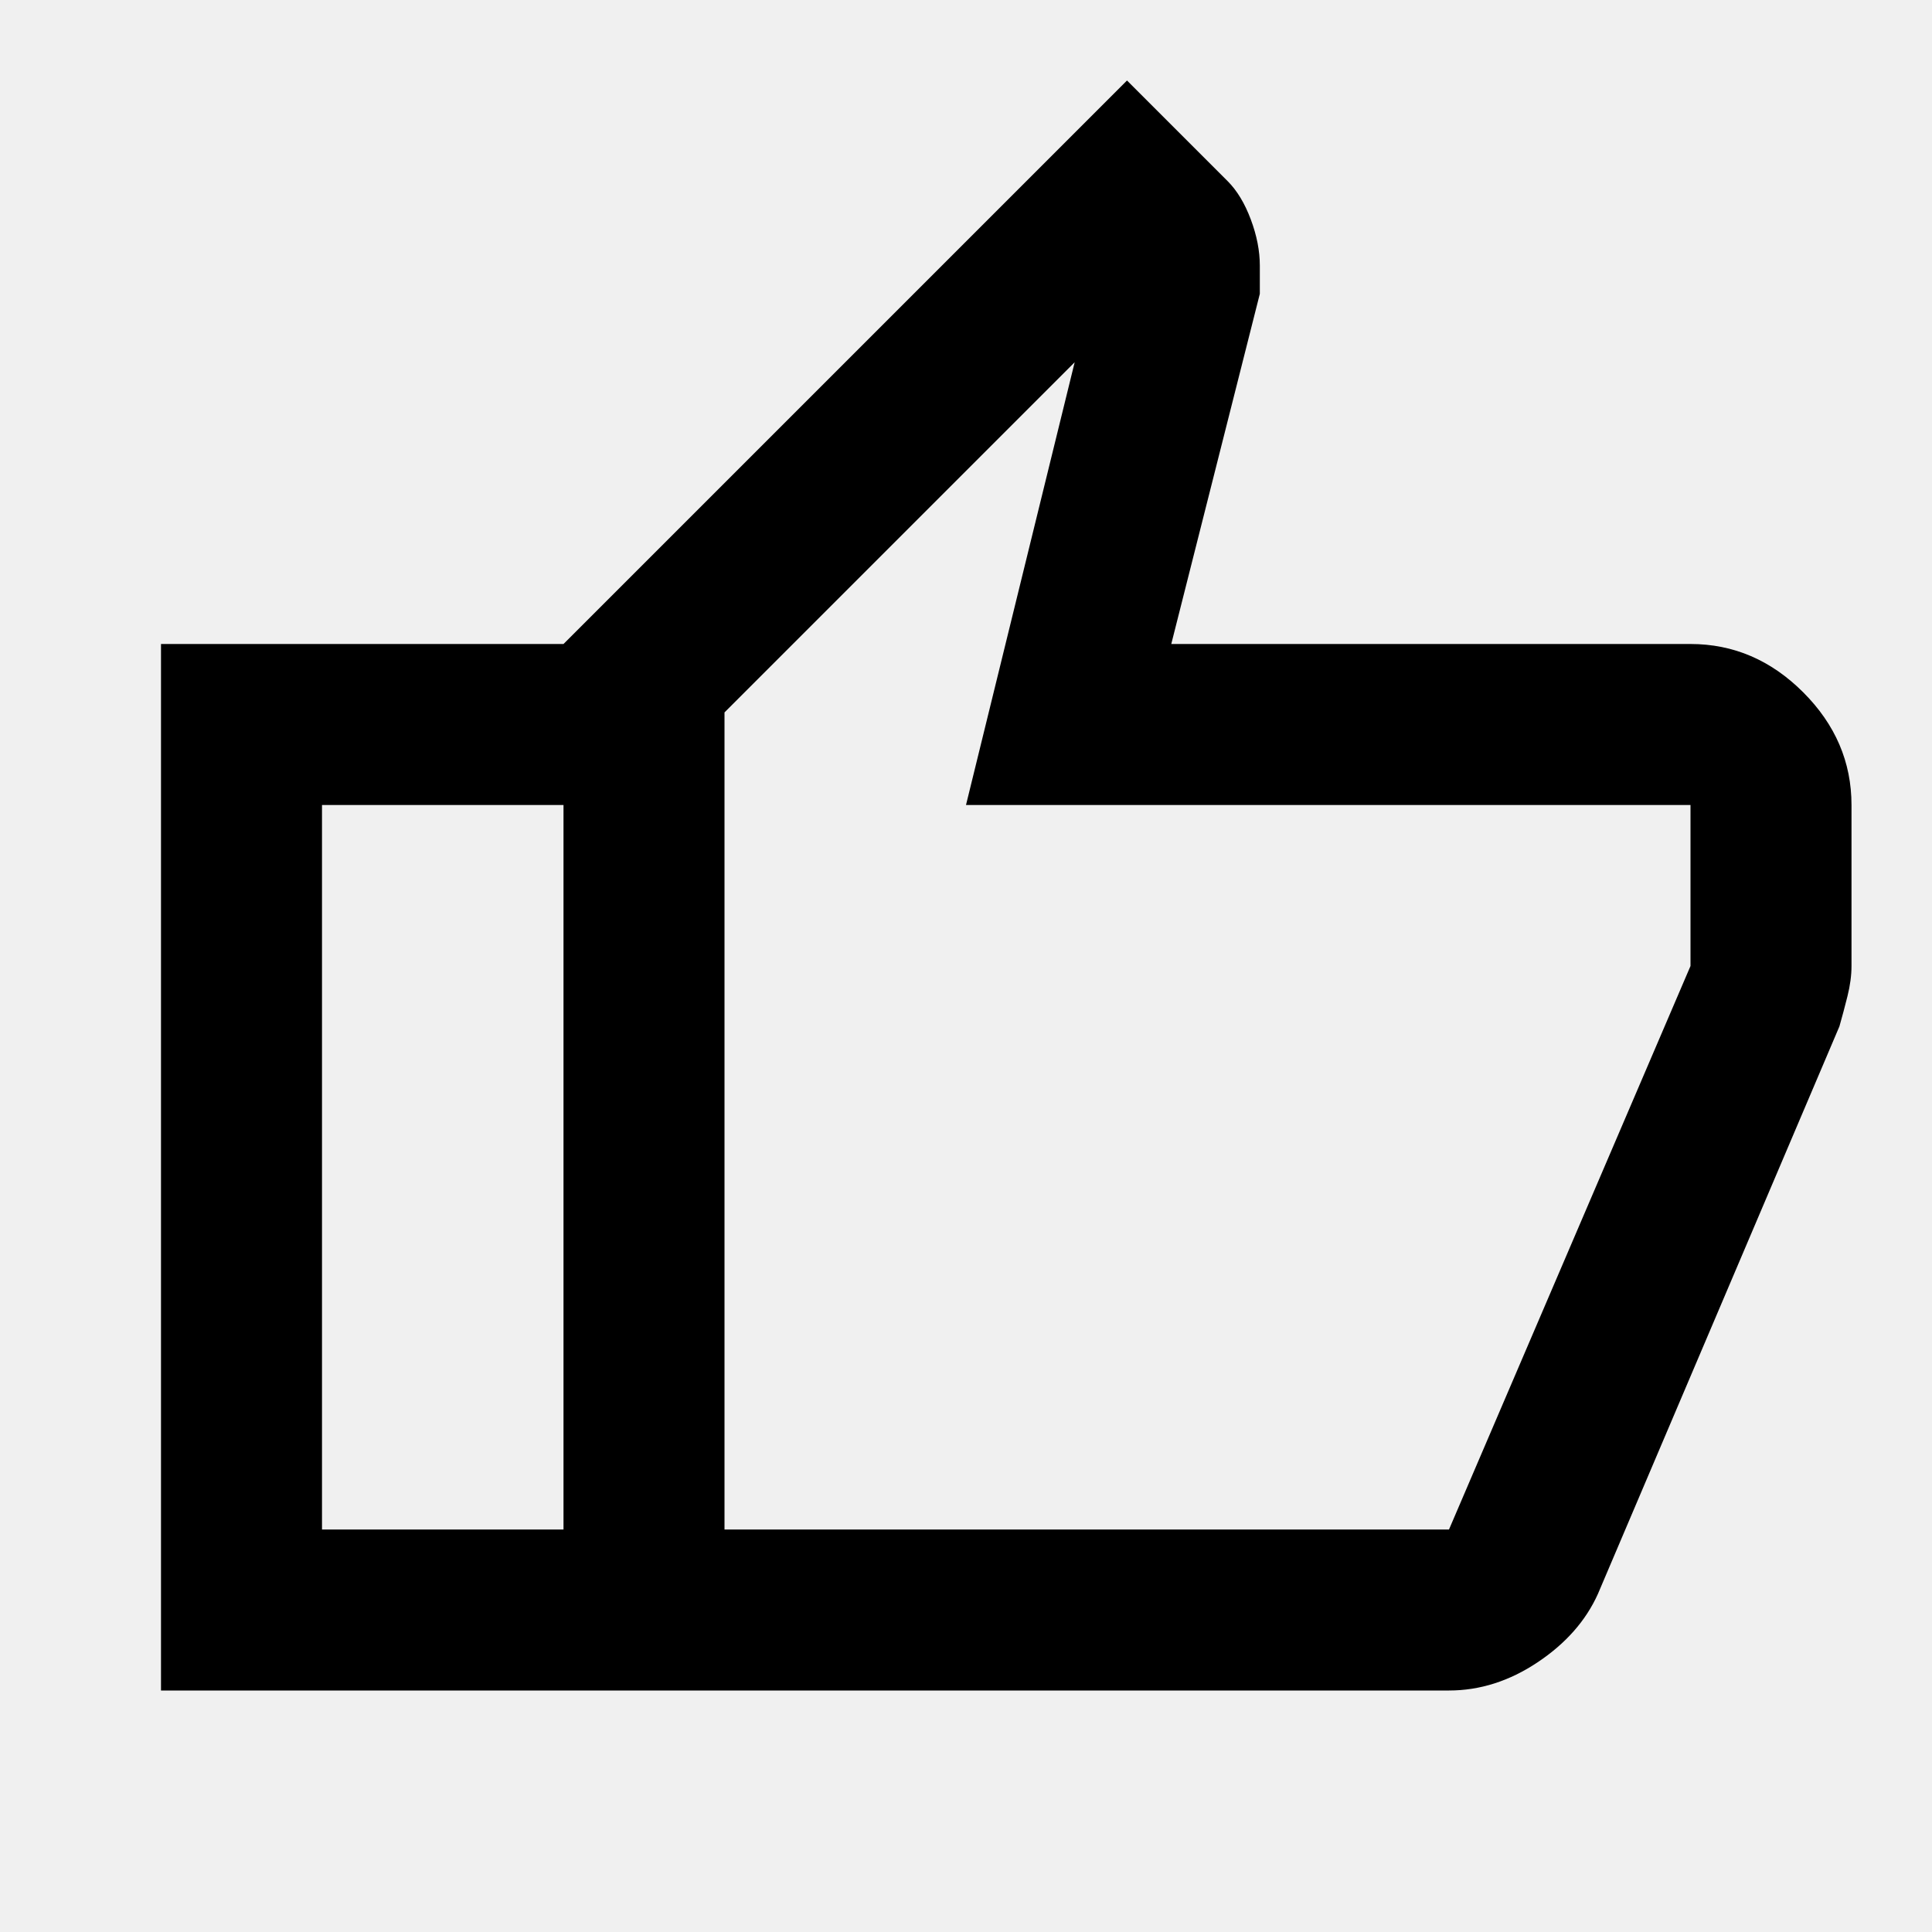
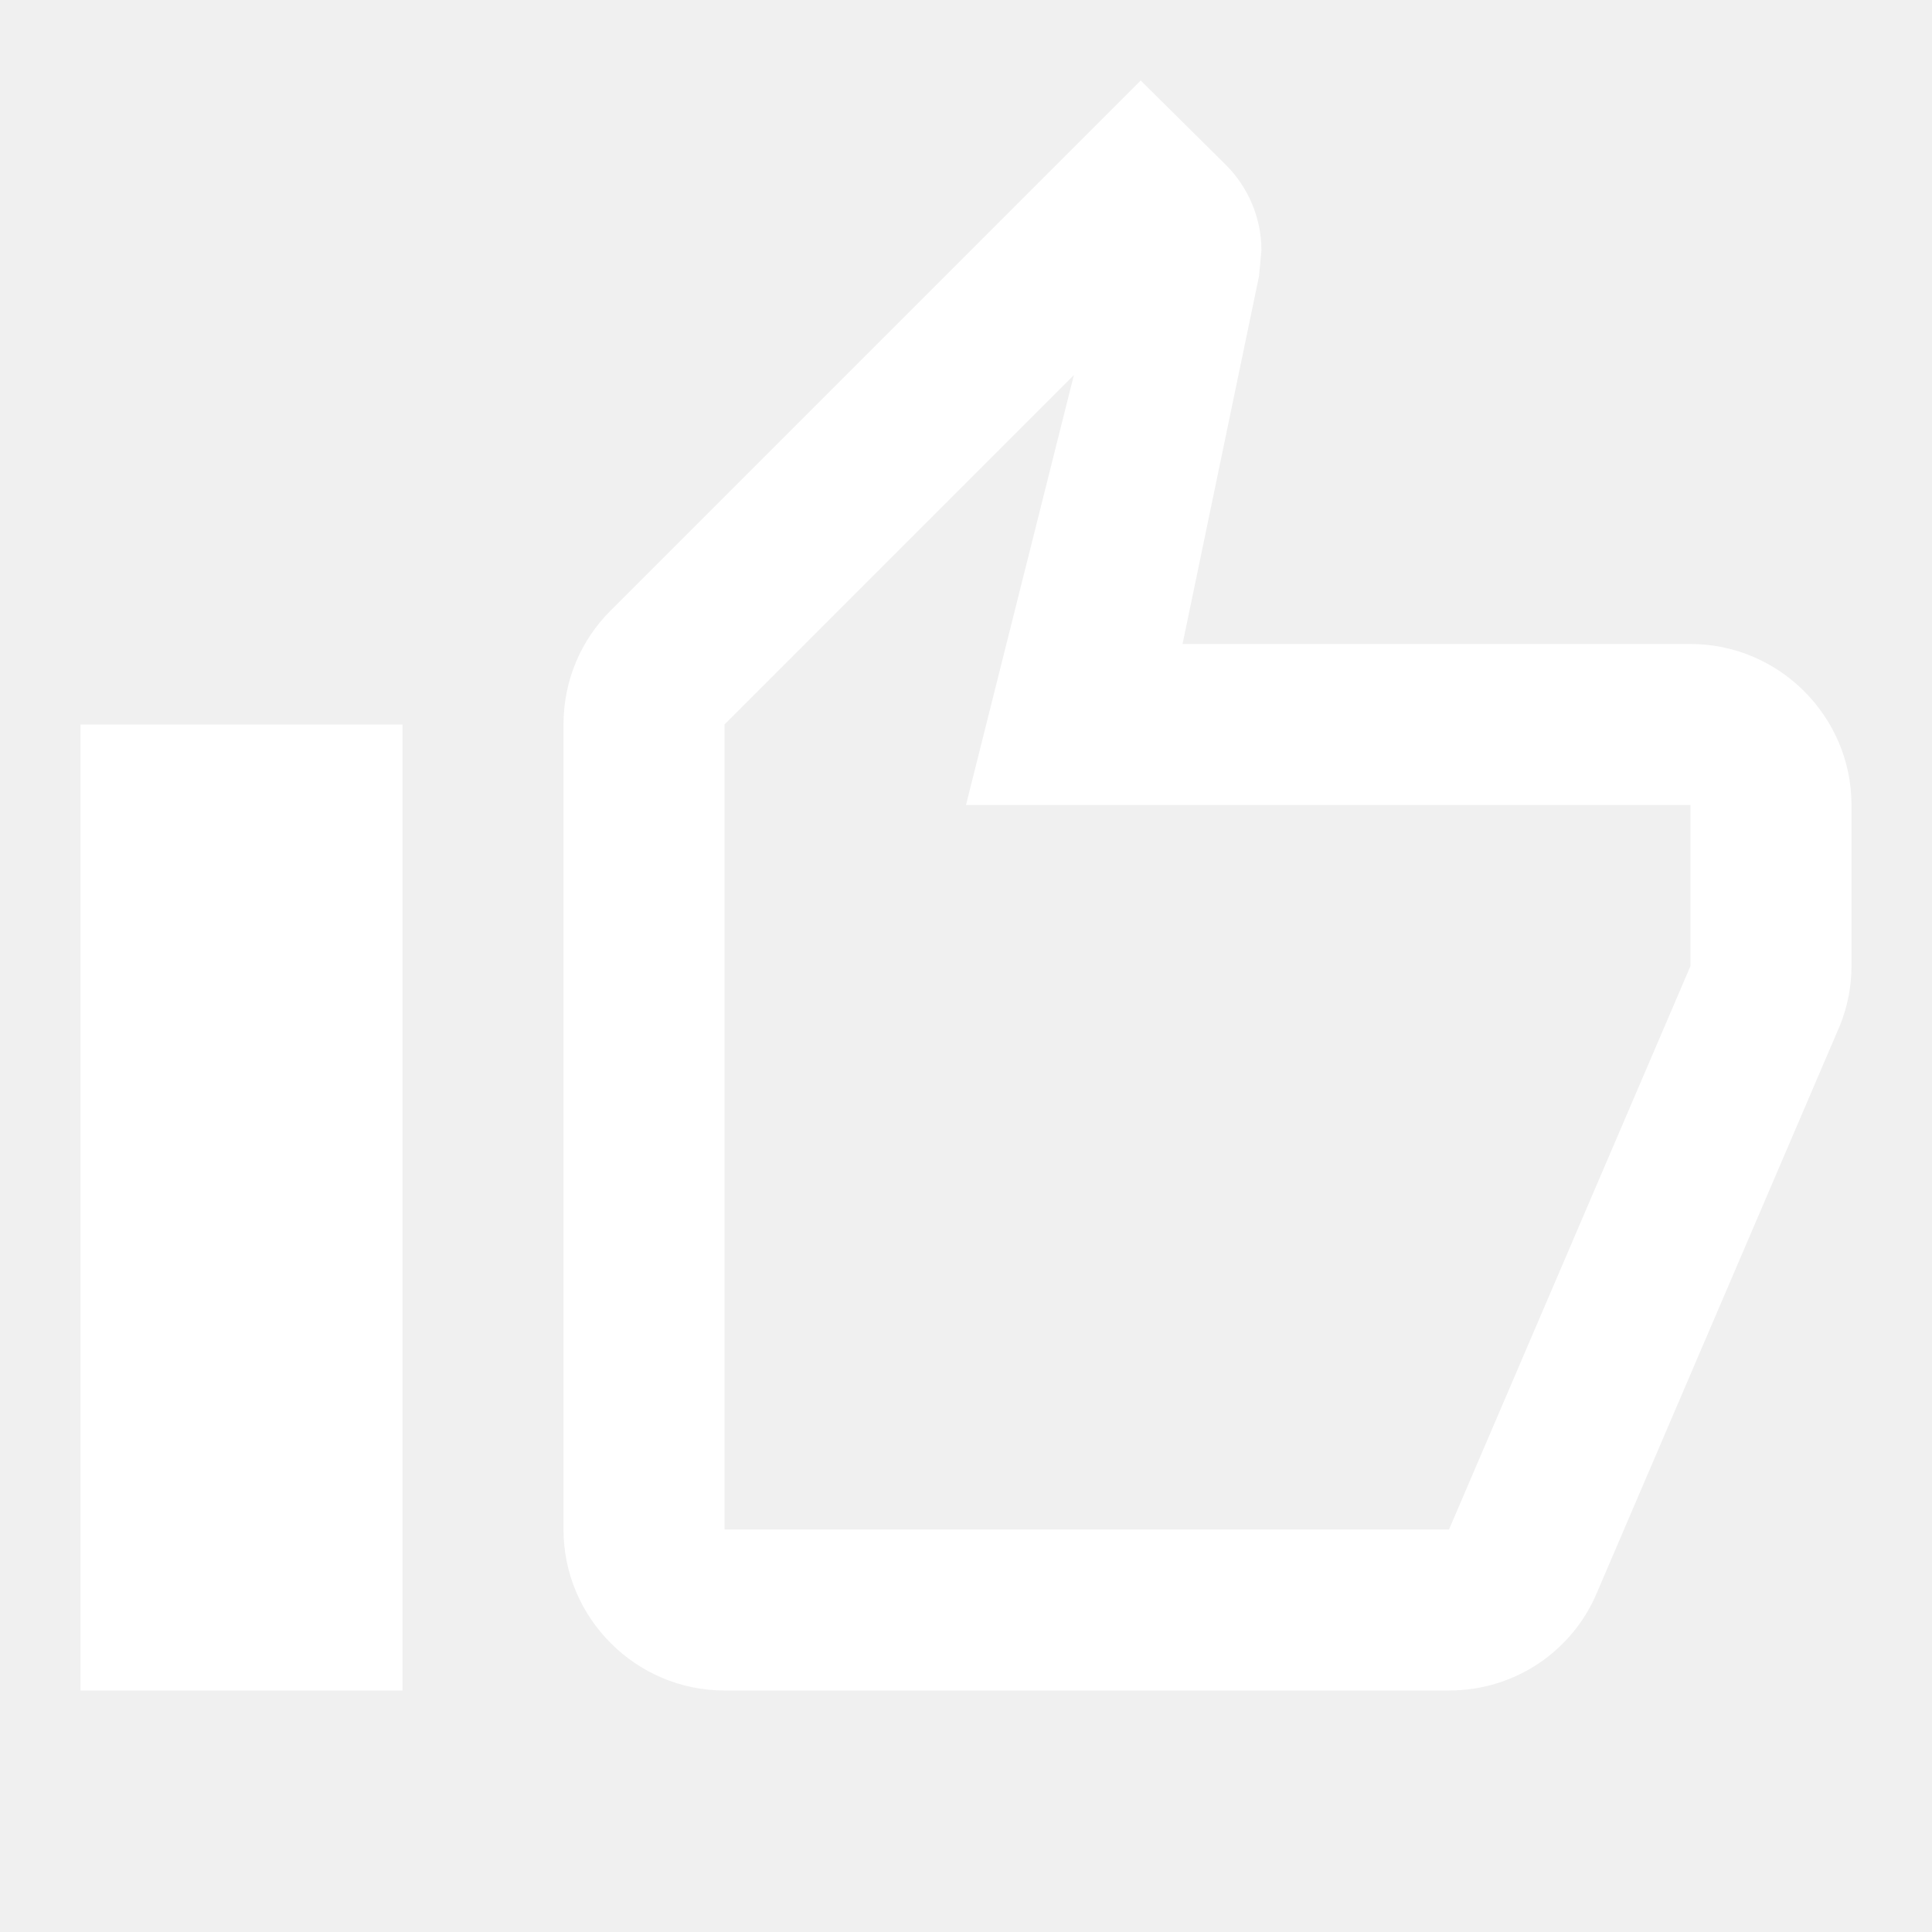
- <svg xmlns="http://www.w3.org/2000/svg" height="24" viewBox="0 -960 960 960" width="24">
-   <path d="M720-120H280v-520l280-280 50 50q7 7 11.5 19t4.5 23v14l-44 174h258q32 0 56 24t24 56v80q0 7-2 15t-4 15L794-168q-9 20-30 34t-44 14Zm-360-80h360l120-280v-80H480l54-220-174 174v406Zm0-406v406-406Zm-80-34v80H160v360h120v80H80v-520h200Z" />
+ <svg xmlns="http://www.w3.org/2000/svg" height="24px" viewBox="0 0 24 24" width="24px" fill="#FFFFFF">
+   <path d="M0 0h24v24H0V0zm0 0h24v24H0V0z" fill="none" />
+   <path d="M9 21h9c.83 0 1.54-.5 1.84-1.22l3.02-7.05c.09-.23.14-.47.14-.73v-2c0-1.1-.9-2-2-2h-6.31l.95-4.57.03-.32c0-.41-.17-.79-.44-1.06L14.17 1 7.58 7.59C7.22 7.95 7 8.45 7 9v10c0 1.1.9 2 2 2zM9 9l4.34-4.34L12 10h9v2l-3 7H9V9zM1 9h4v12H1z" />
</svg>
